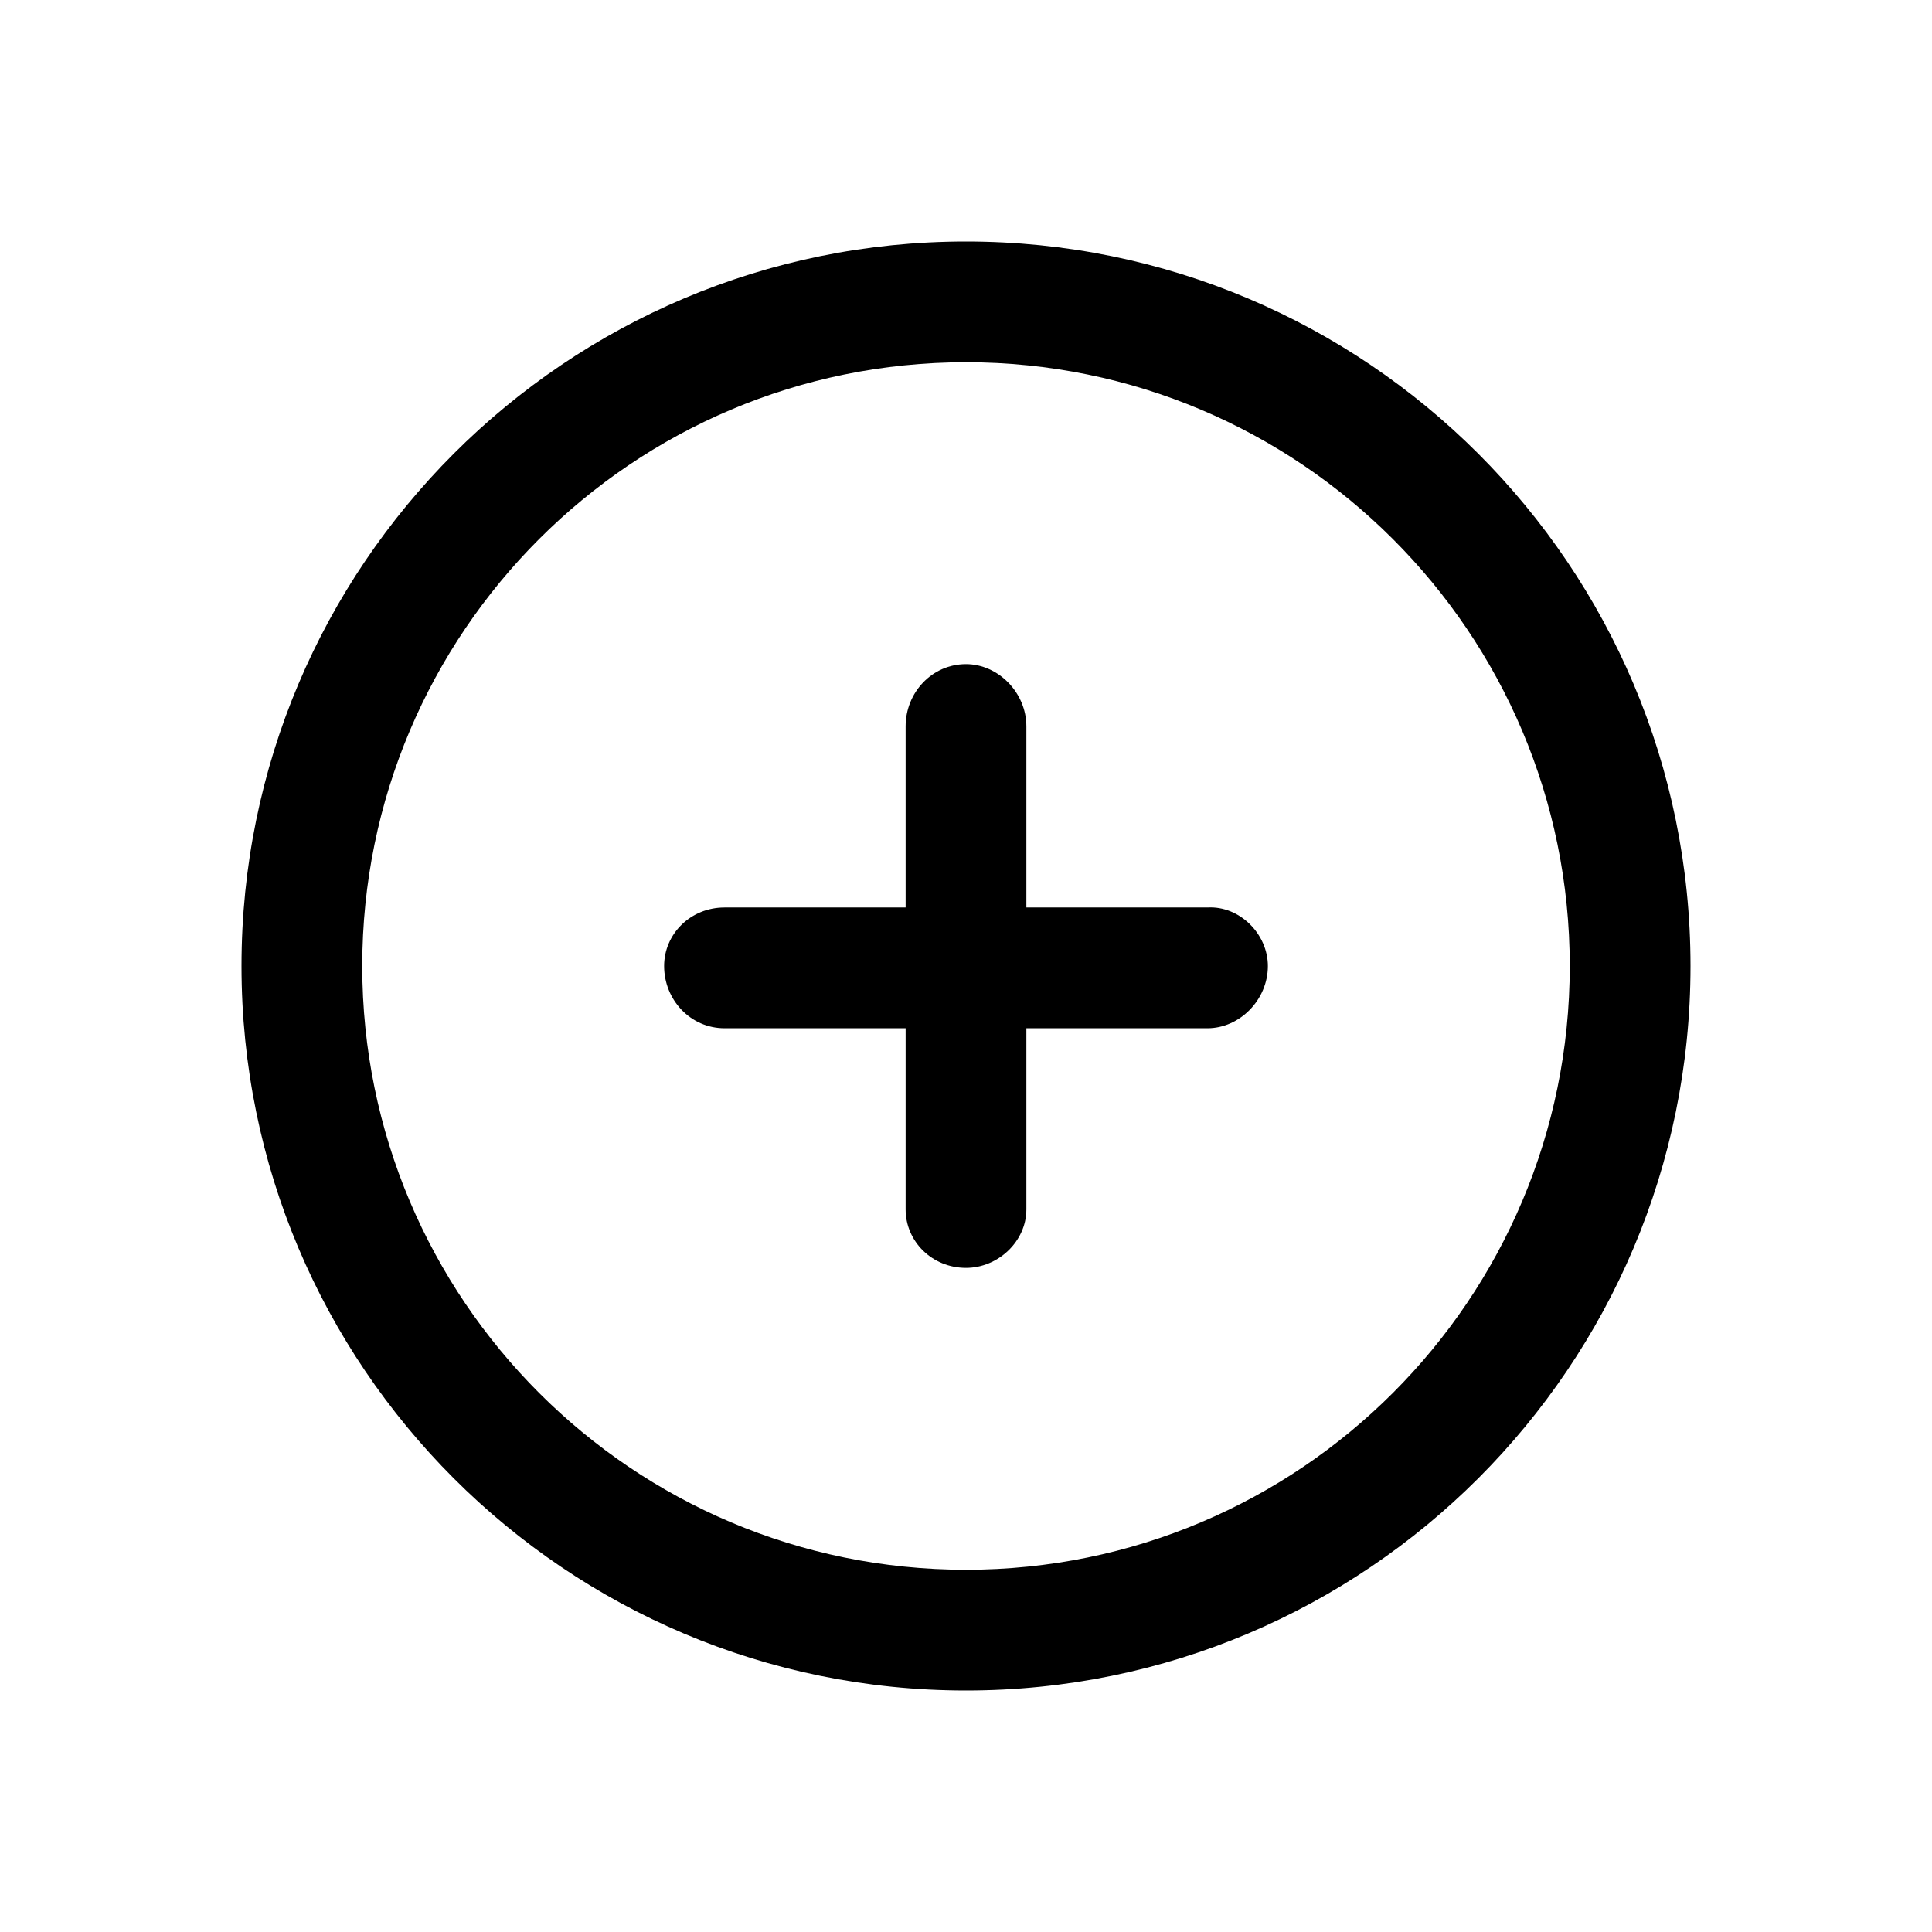
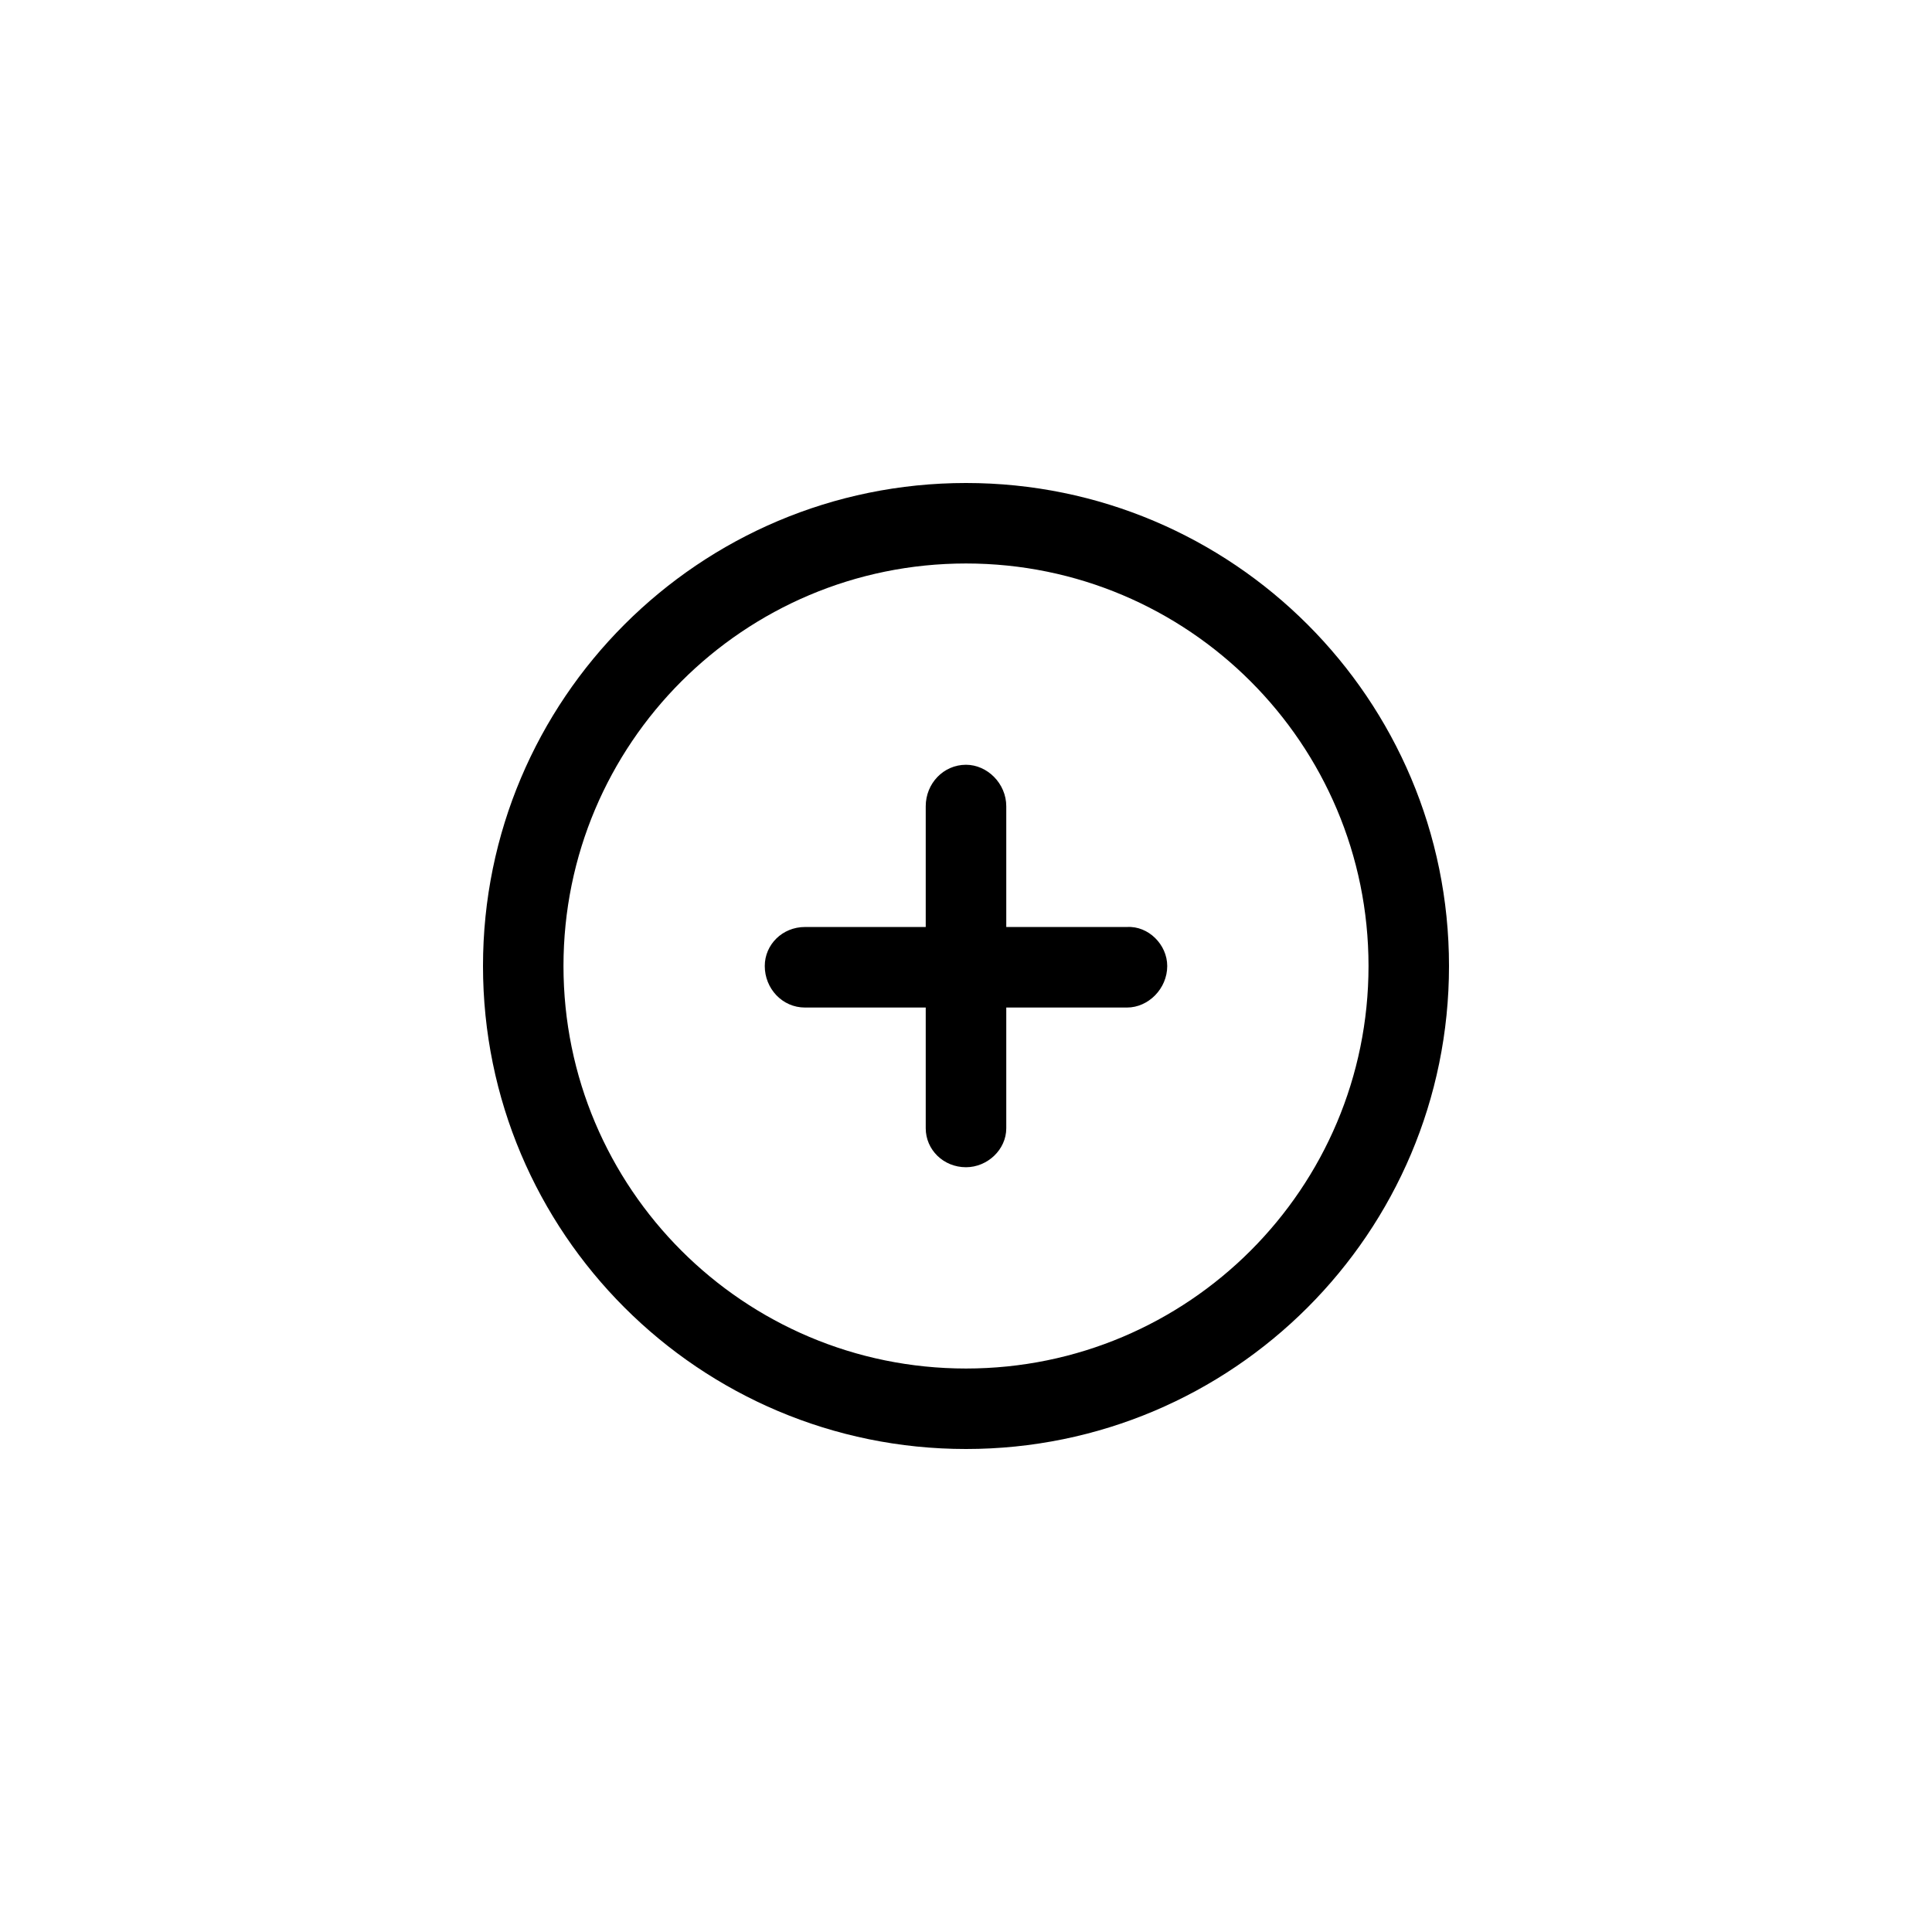
<svg xmlns="http://www.w3.org/2000/svg" width="32" height="32" viewBox="0 0 32 32" fill="none">
-   <path d="M21 16C21 16.562 20.531 17.031 20 17.031H17V20.031C17 20.562 16.531 21 16 21C15.438 21 15 20.562 15 20.031V17.031H12C11.438 17.031 11 16.562 11 16C11 15.469 11.438 15.031 12 15.031H15V12.031C15 11.469 15.438 11 16 11C16.531 11 17 11.469 17 12.031V15.031H20C20.531 15 21 15.469 21 16Z" fill="black" />
-   <path fill-rule="evenodd" clip-rule="evenodd" d="M16 26C21.523 26 26 21.523 26 16C26 10.477 21.523 6 16 6C10.477 6 6 10.477 6 16C6 21.523 10.477 26 16 26ZM16 28C22.627 28 28 22.627 28 16C28 9.373 22.627 4 16 4C9.373 4 4 9.373 4 16C4 22.627 9.373 28 16 28Z" fill="black" />
+   <path d="M19.333 16C19.333 16.375 19.021 16.688 18.667 16.688H16.667V18.688C16.667 19.042 16.354 19.333 16 19.333C15.625 19.333 15.333 19.042 15.333 18.688V16.688H13.333C12.958 16.688 12.667 16.375 12.667 16C12.667 15.646 12.958 15.354 13.333 15.354H15.333V13.354C15.333 12.979 15.625 12.667 16 12.667C16.354 12.667 16.667 12.979 16.667 13.354V15.354H18.667C19.021 15.333 19.333 15.646 19.333 16Z" fill="currentColor" />
+   <path fill-rule="evenodd" clip-rule="evenodd" d="M16 22.667C19.682 22.667 22.667 19.682 22.667 16C22.667 12.318 19.682 9.333 16 9.333C12.318 9.333 9.333 12.318 9.333 16C9.333 19.682 12.318 22.667 16 22.667ZM16 24C20.418 24 24 20.418 24 16C24 11.582 20.418 8 16 8C11.582 8 8 11.582 8 16C8 20.418 11.582 24 16 24Z" fill="currentColor" />
</svg>
